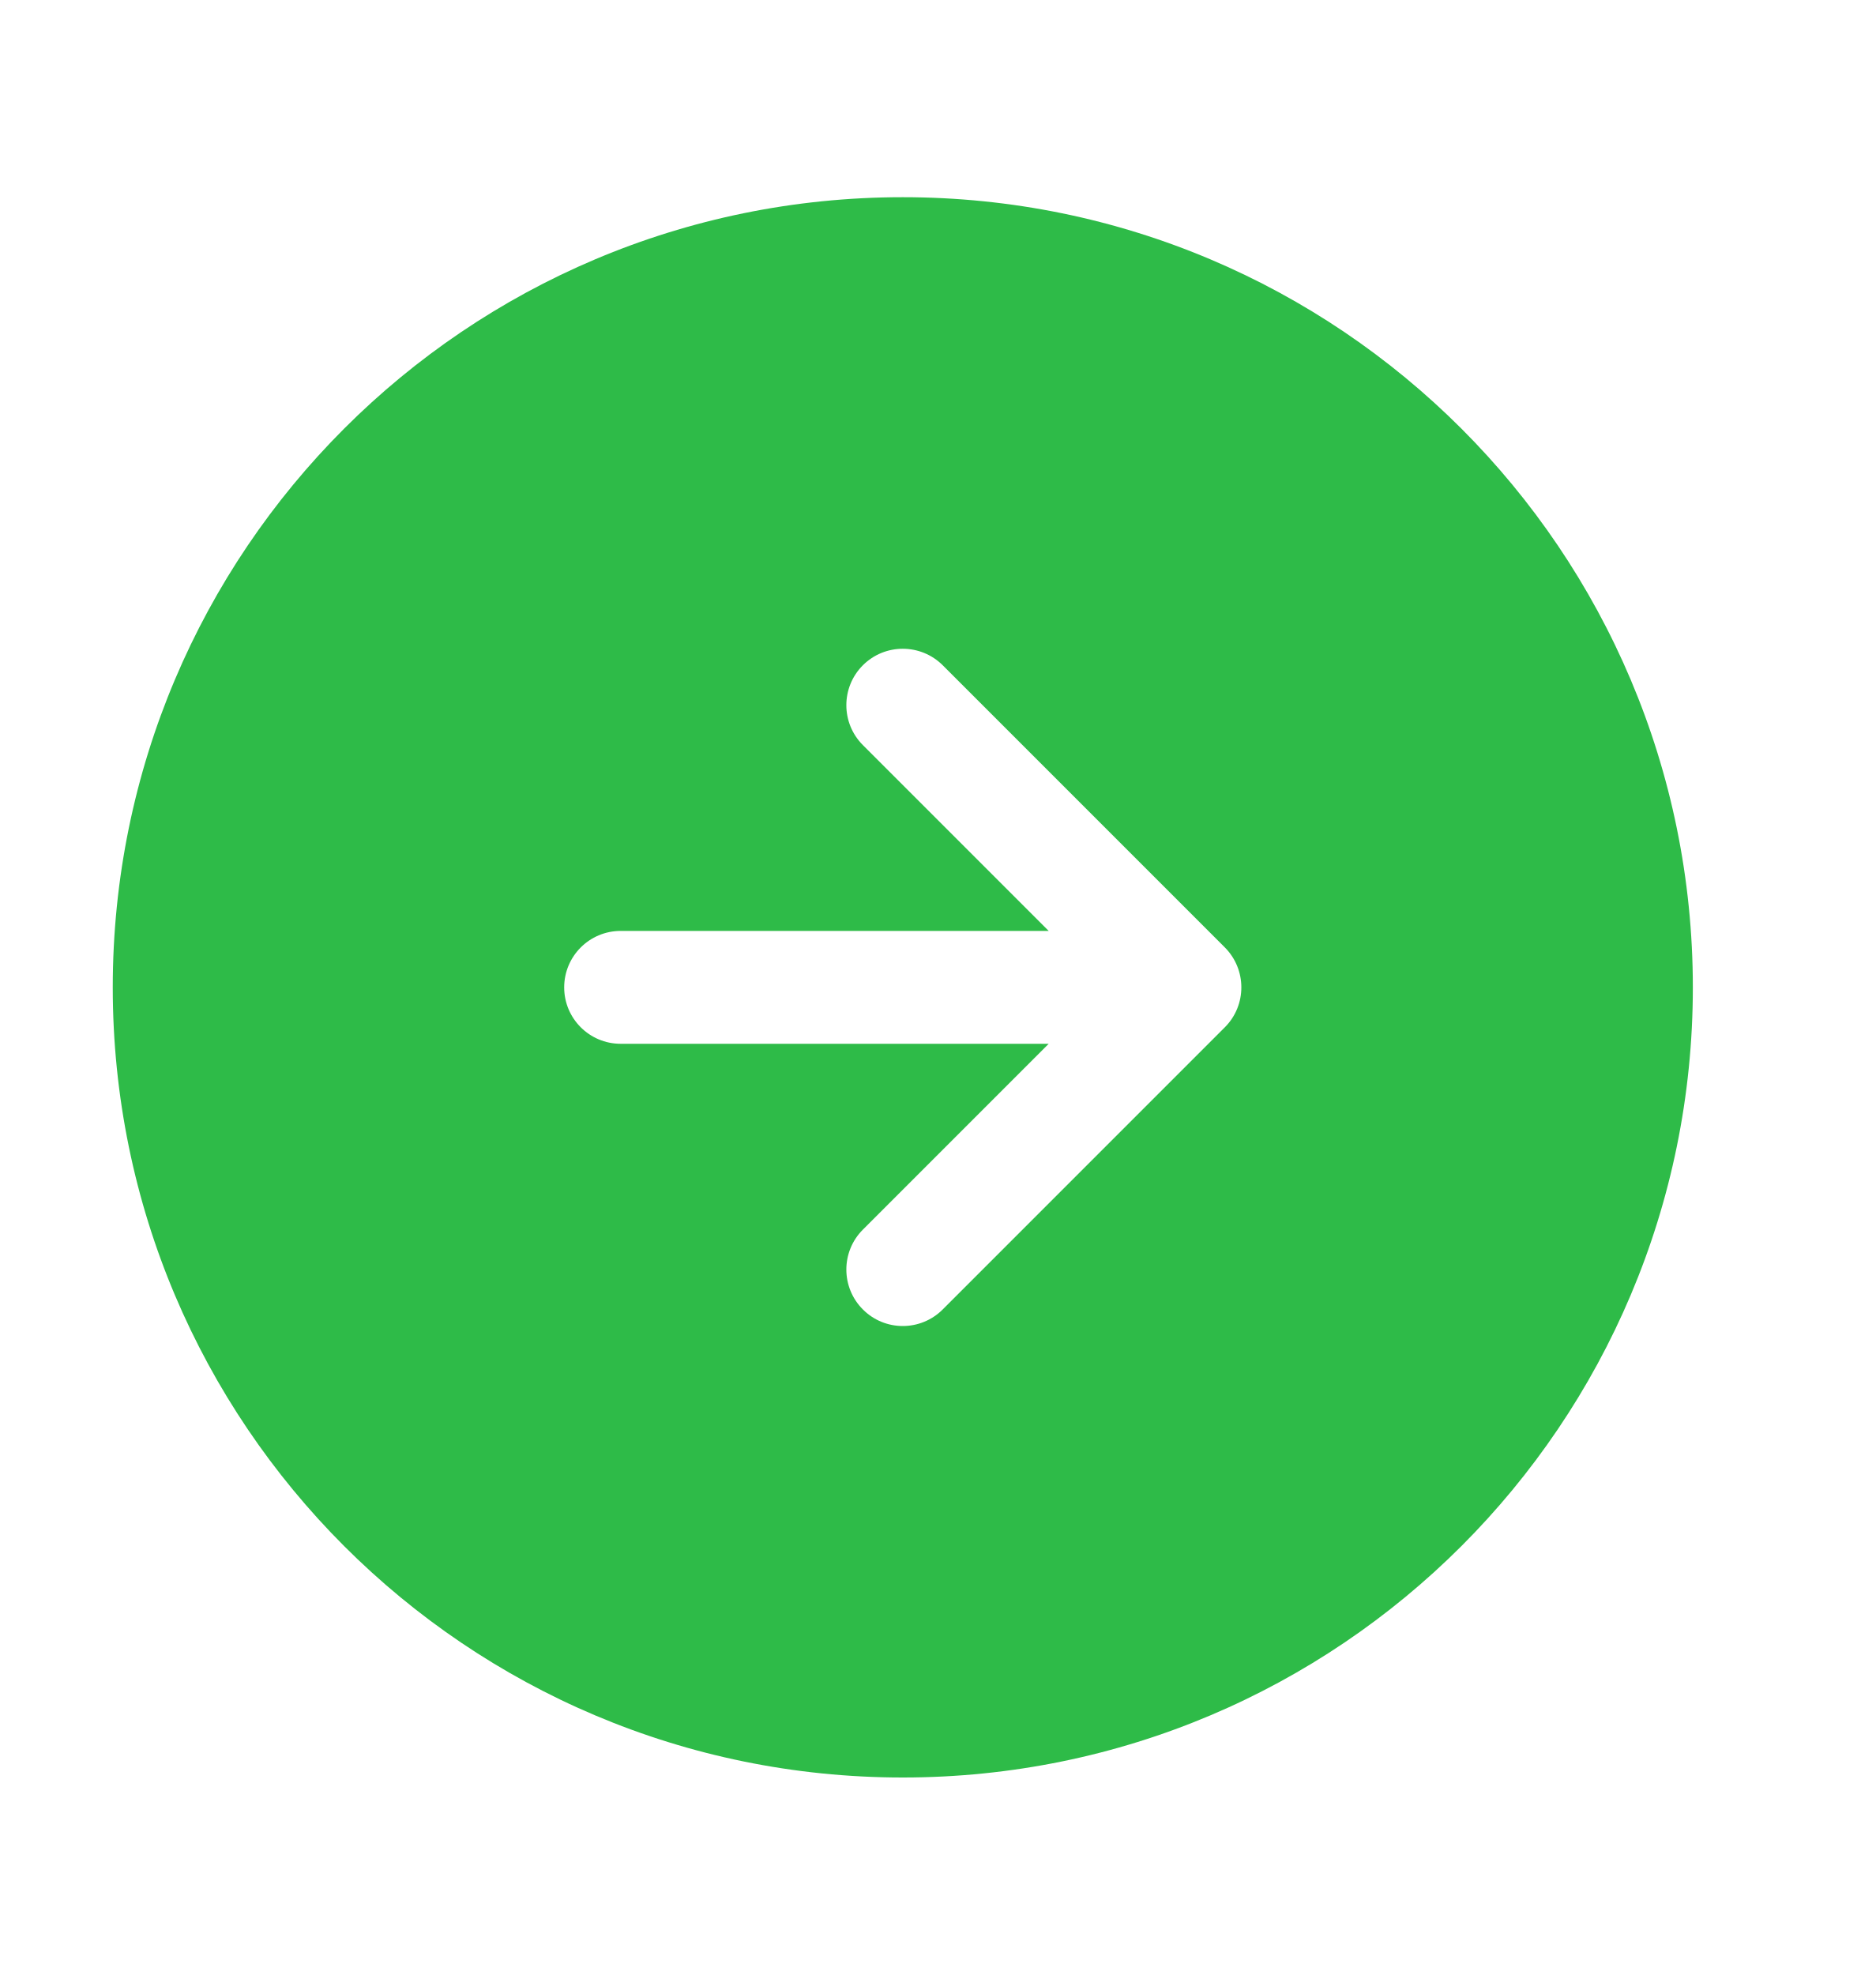
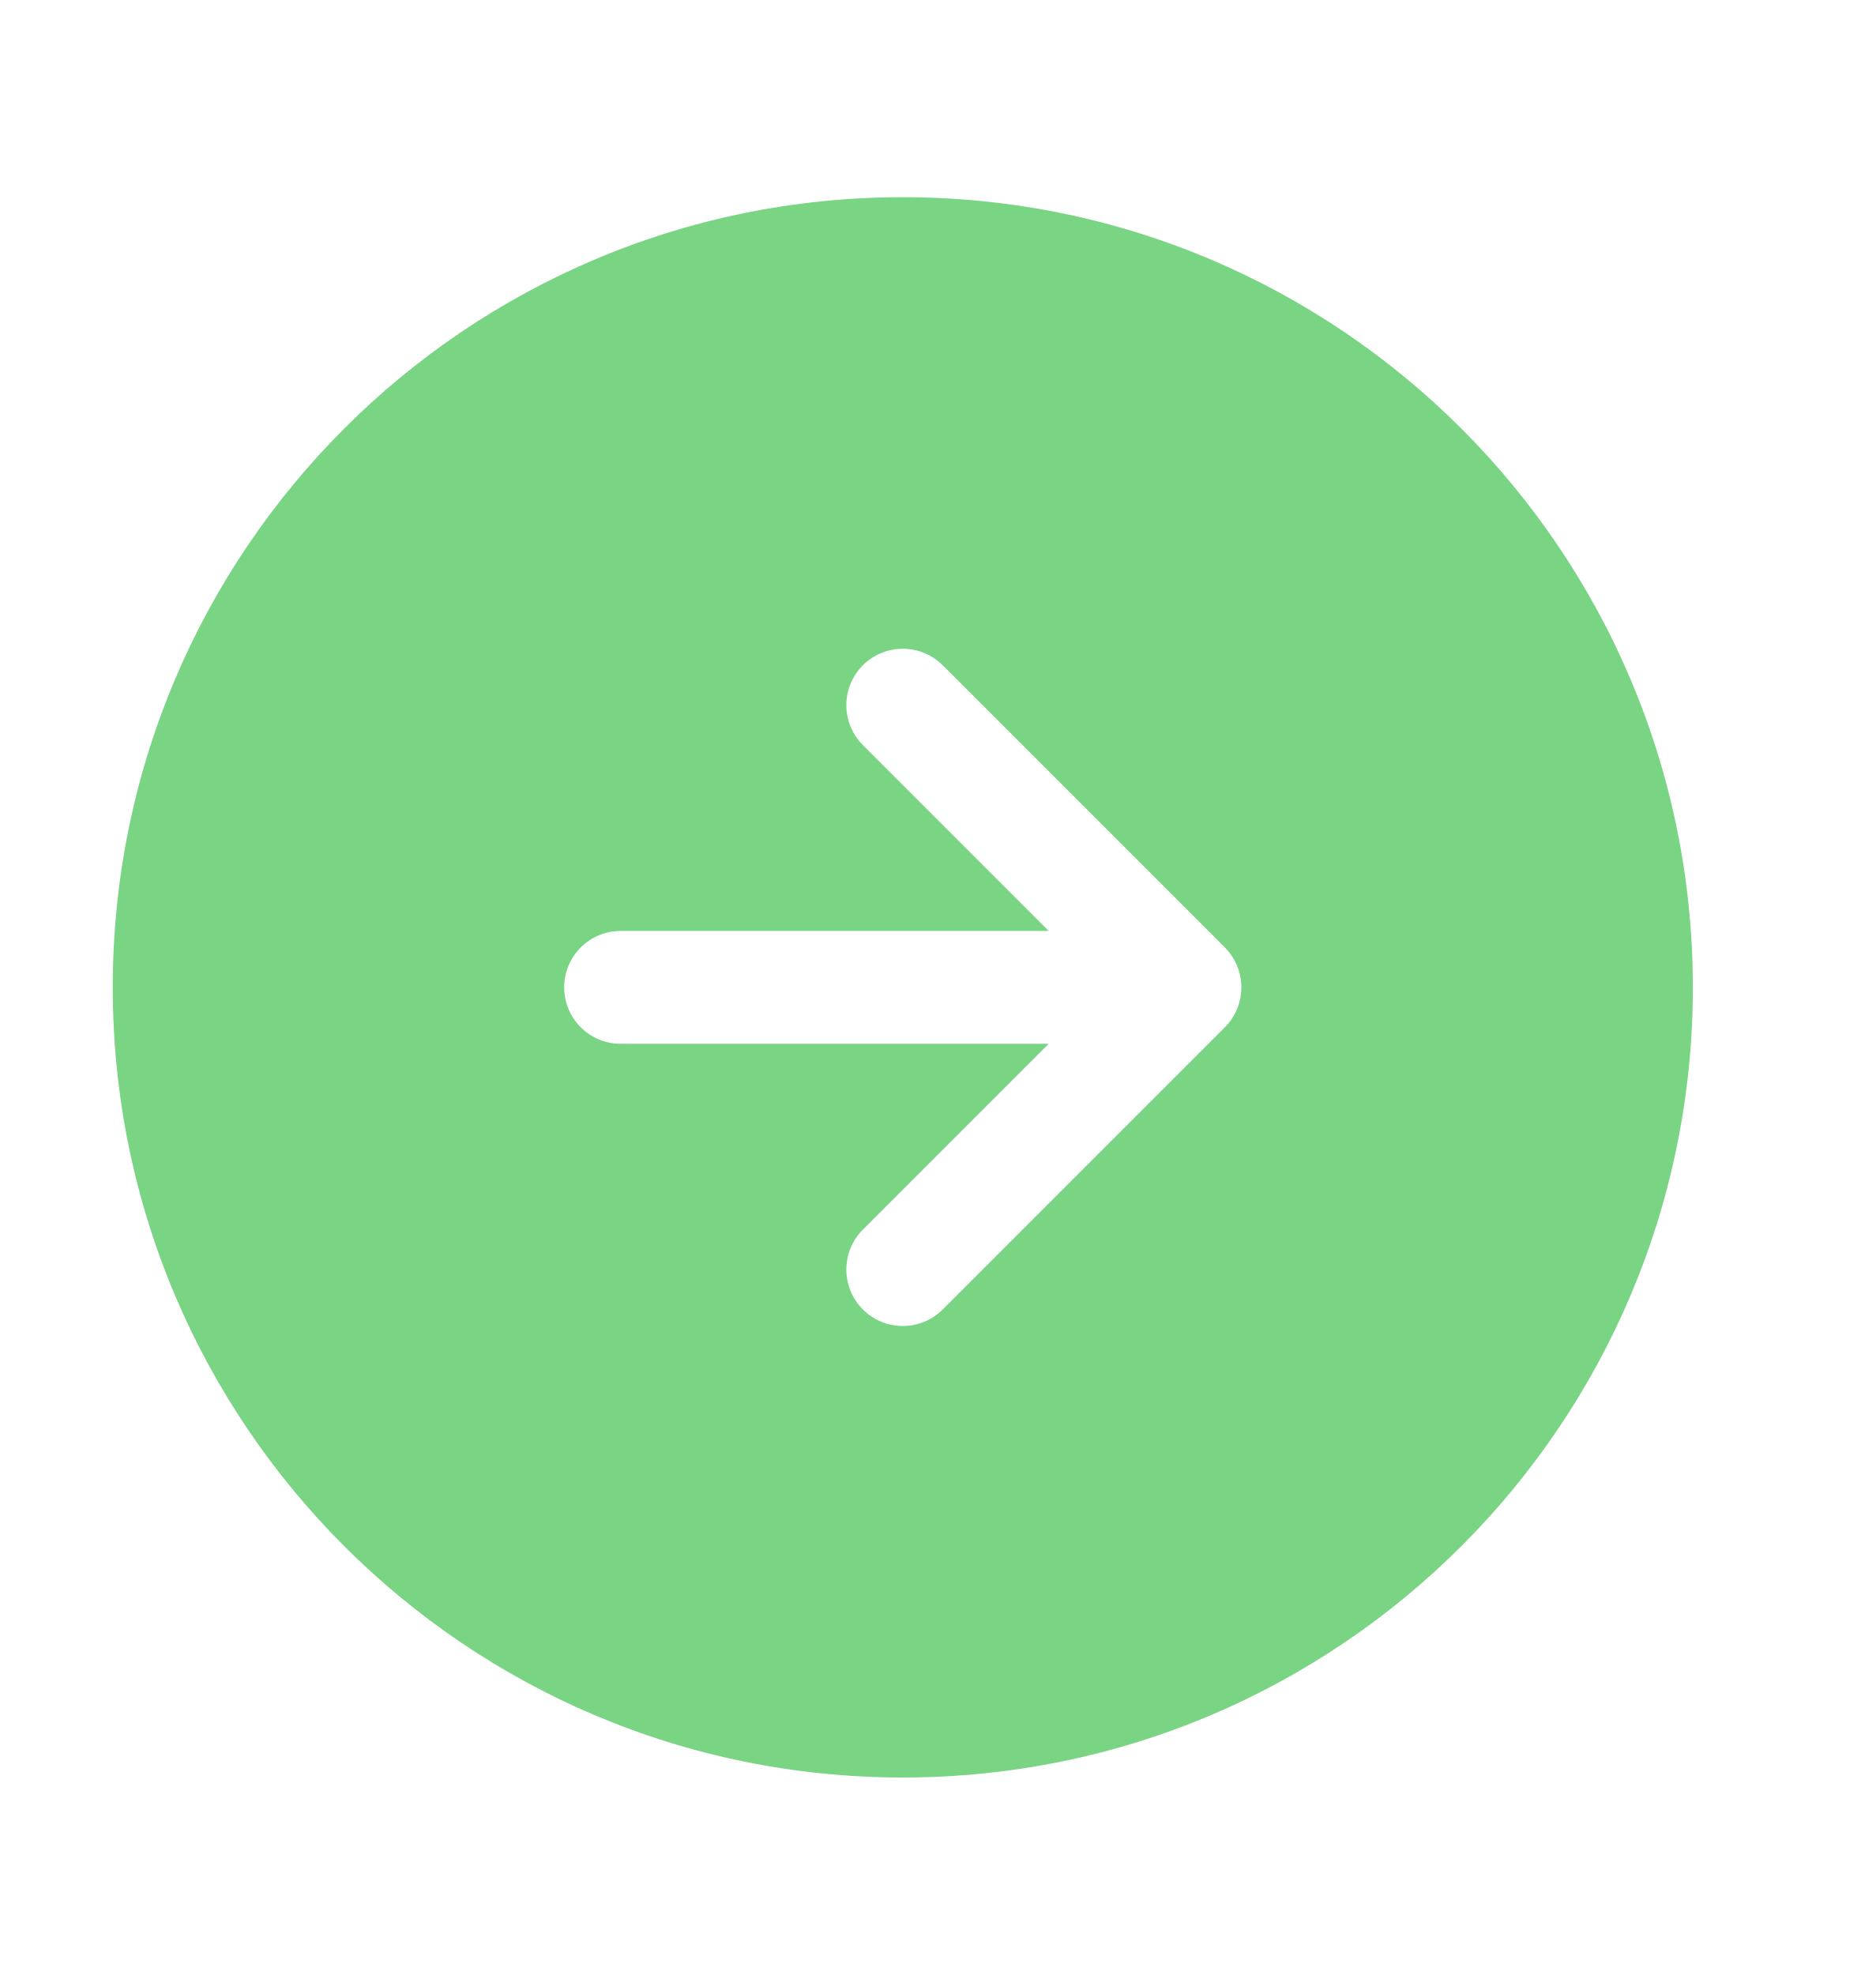
<svg xmlns="http://www.w3.org/2000/svg" width="19" height="20" viewBox="0 0 19 20" fill="none">
-   <path fill-rule="evenodd" clip-rule="evenodd" d="M1.142 9.999C1.142 5.579 4.724 1.997 9.143 1.997C13.562 1.997 17.145 5.579 17.145 9.999C17.145 14.418 13.562 18 9.143 18C4.724 18 1.142 14.418 1.142 9.999ZM8.739 7.545C8.516 7.322 8.516 6.96 8.739 6.737C8.962 6.514 9.324 6.514 9.548 6.737L12.405 9.594C12.628 9.818 12.628 10.18 12.405 10.403L9.548 13.26C9.324 13.484 8.962 13.484 8.739 13.26C8.516 13.037 8.516 12.675 8.739 12.452L10.621 10.57H6.286C5.97 10.57 5.714 10.314 5.714 9.999C5.714 9.683 5.97 9.427 6.286 9.427H10.621L8.739 7.545Z" fill="#2EBB48" />
+   <path fill-rule="evenodd" clip-rule="evenodd" d="M1.142 9.999C1.142 5.579 4.724 1.997 9.143 1.997C13.562 1.997 17.145 5.579 17.145 9.999C17.145 14.418 13.562 18 9.143 18C4.724 18 1.142 14.418 1.142 9.999ZM8.739 7.545C8.516 7.322 8.516 6.96 8.739 6.737C8.962 6.514 9.324 6.514 9.548 6.737L12.405 9.594C12.628 9.818 12.628 10.18 12.405 10.403L9.548 13.26C9.324 13.484 8.962 13.484 8.739 13.26C8.516 13.037 8.516 12.675 8.739 12.452L10.621 10.57H6.286C5.97 10.57 5.714 10.314 5.714 9.999C5.714 9.683 5.97 9.427 6.286 9.427H10.621L8.739 7.545Z" fill="#79D483" />
</svg>
